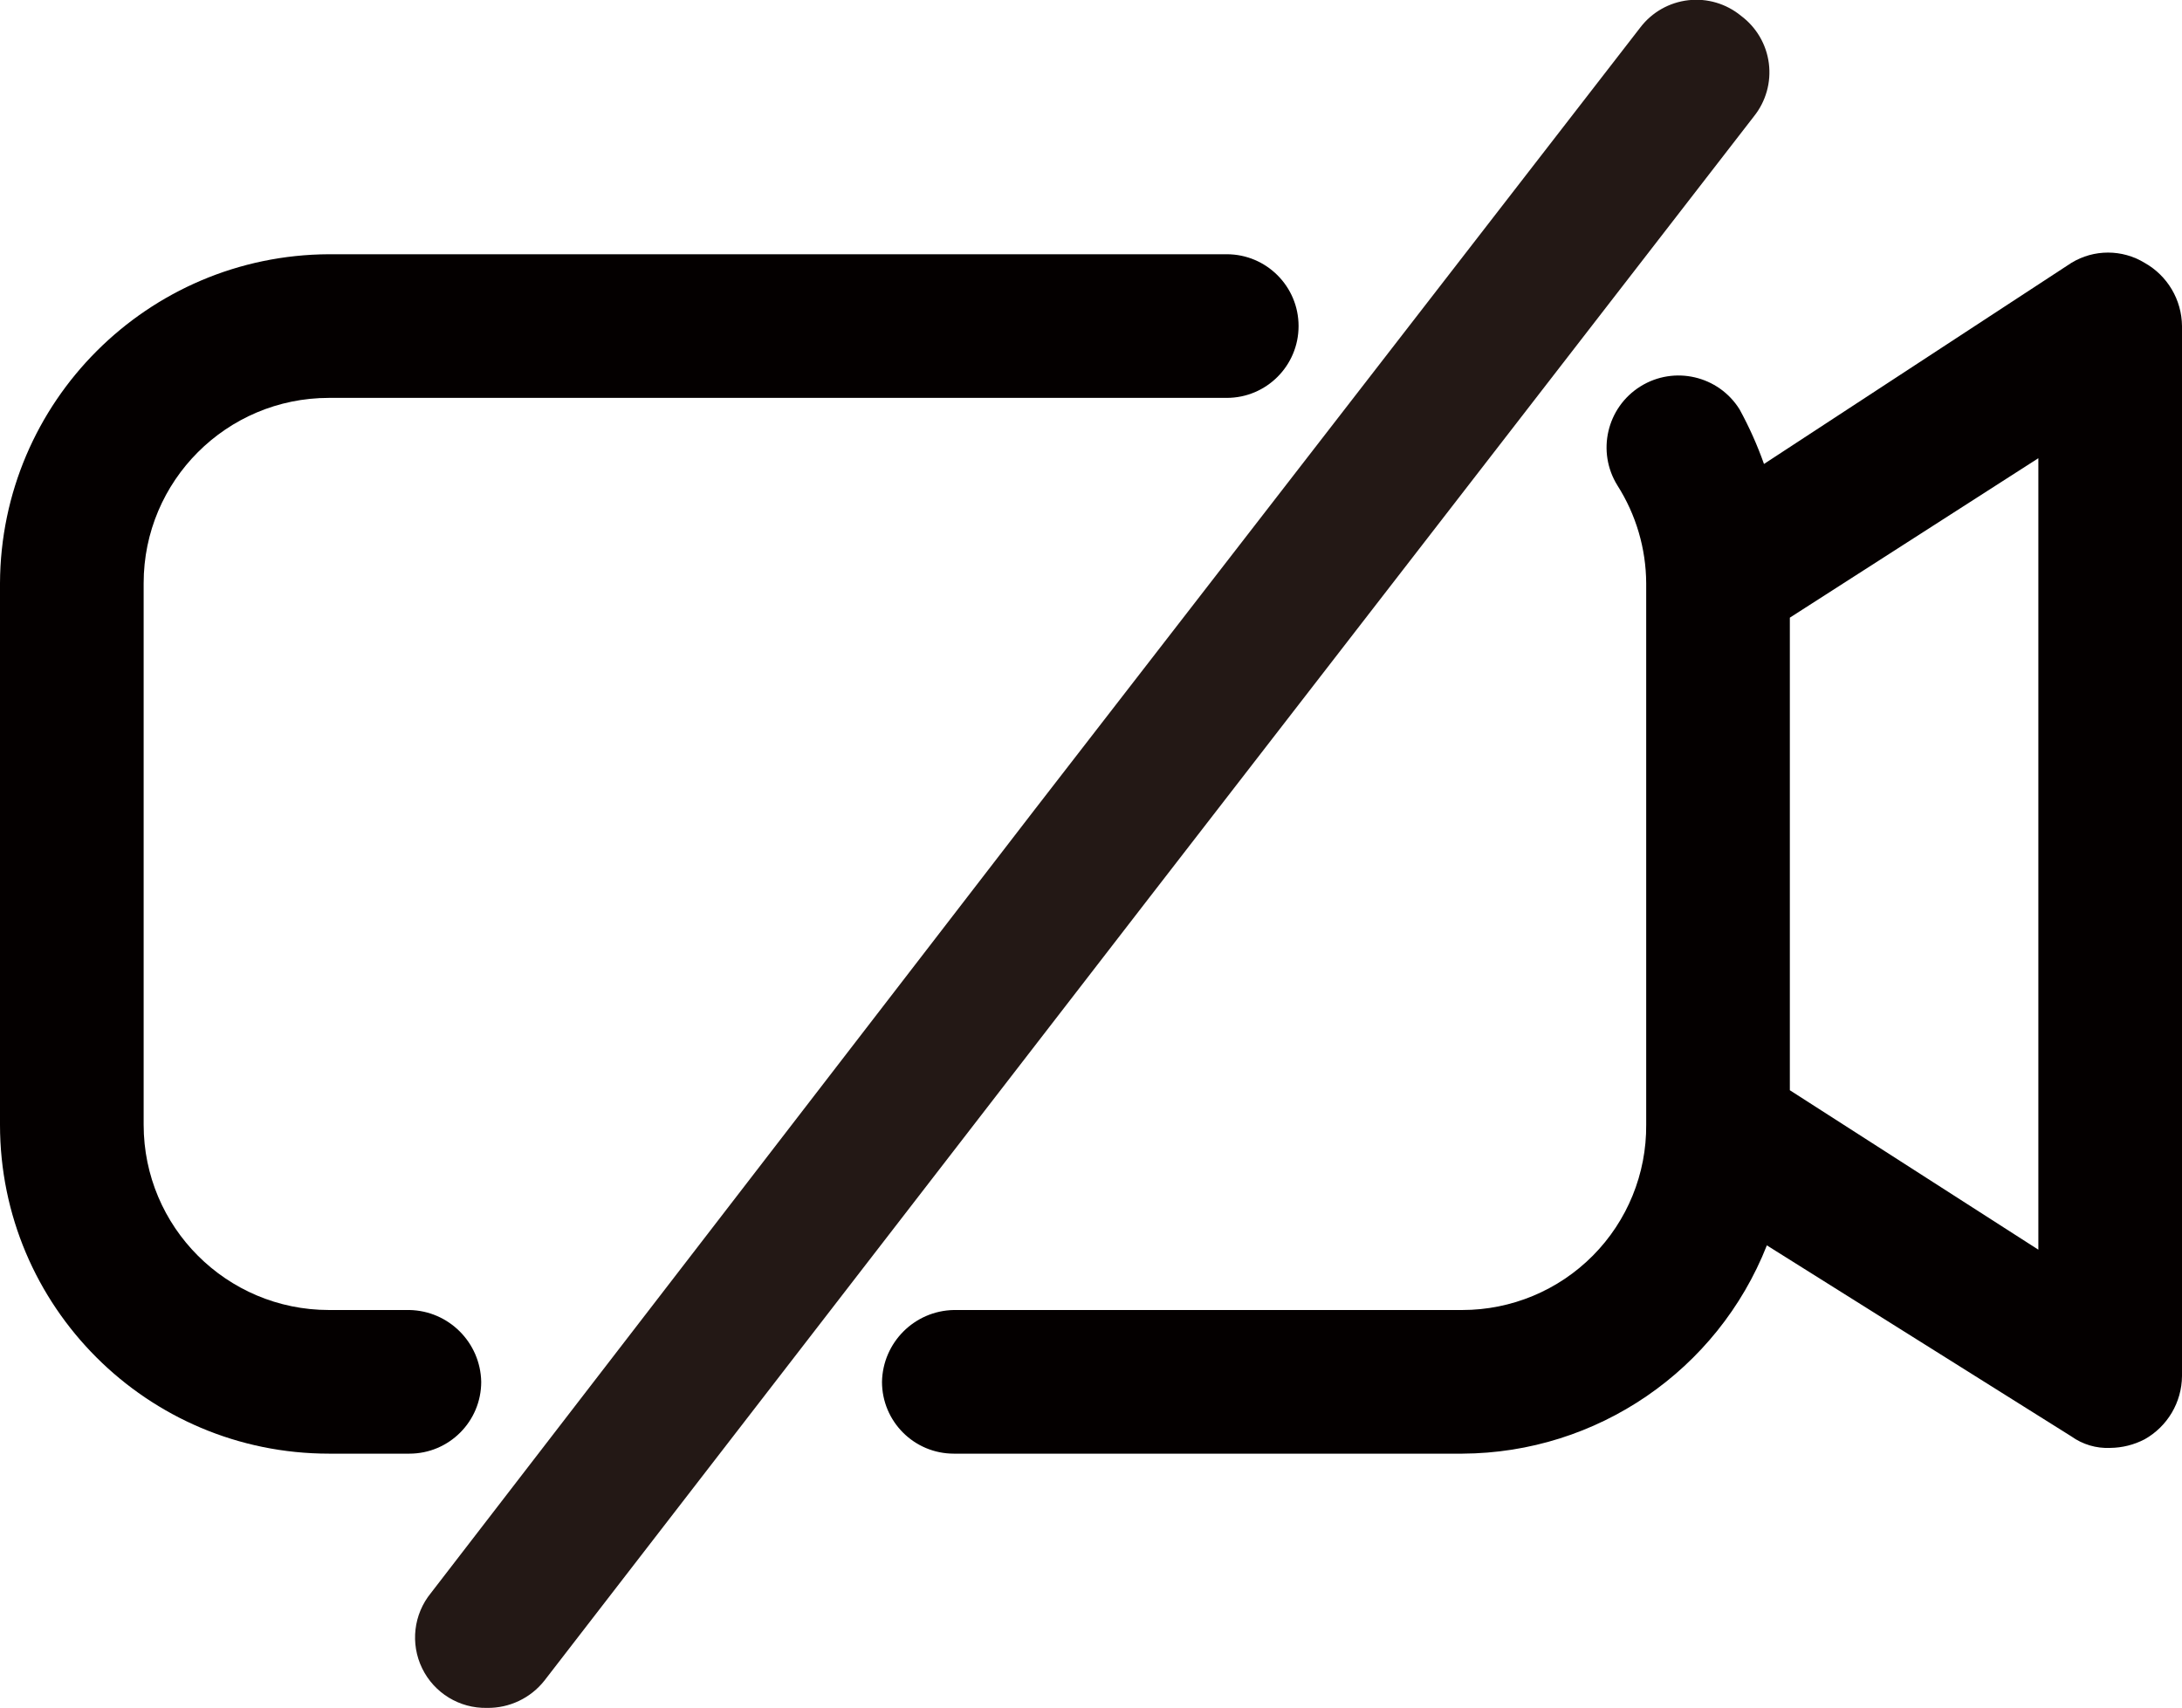
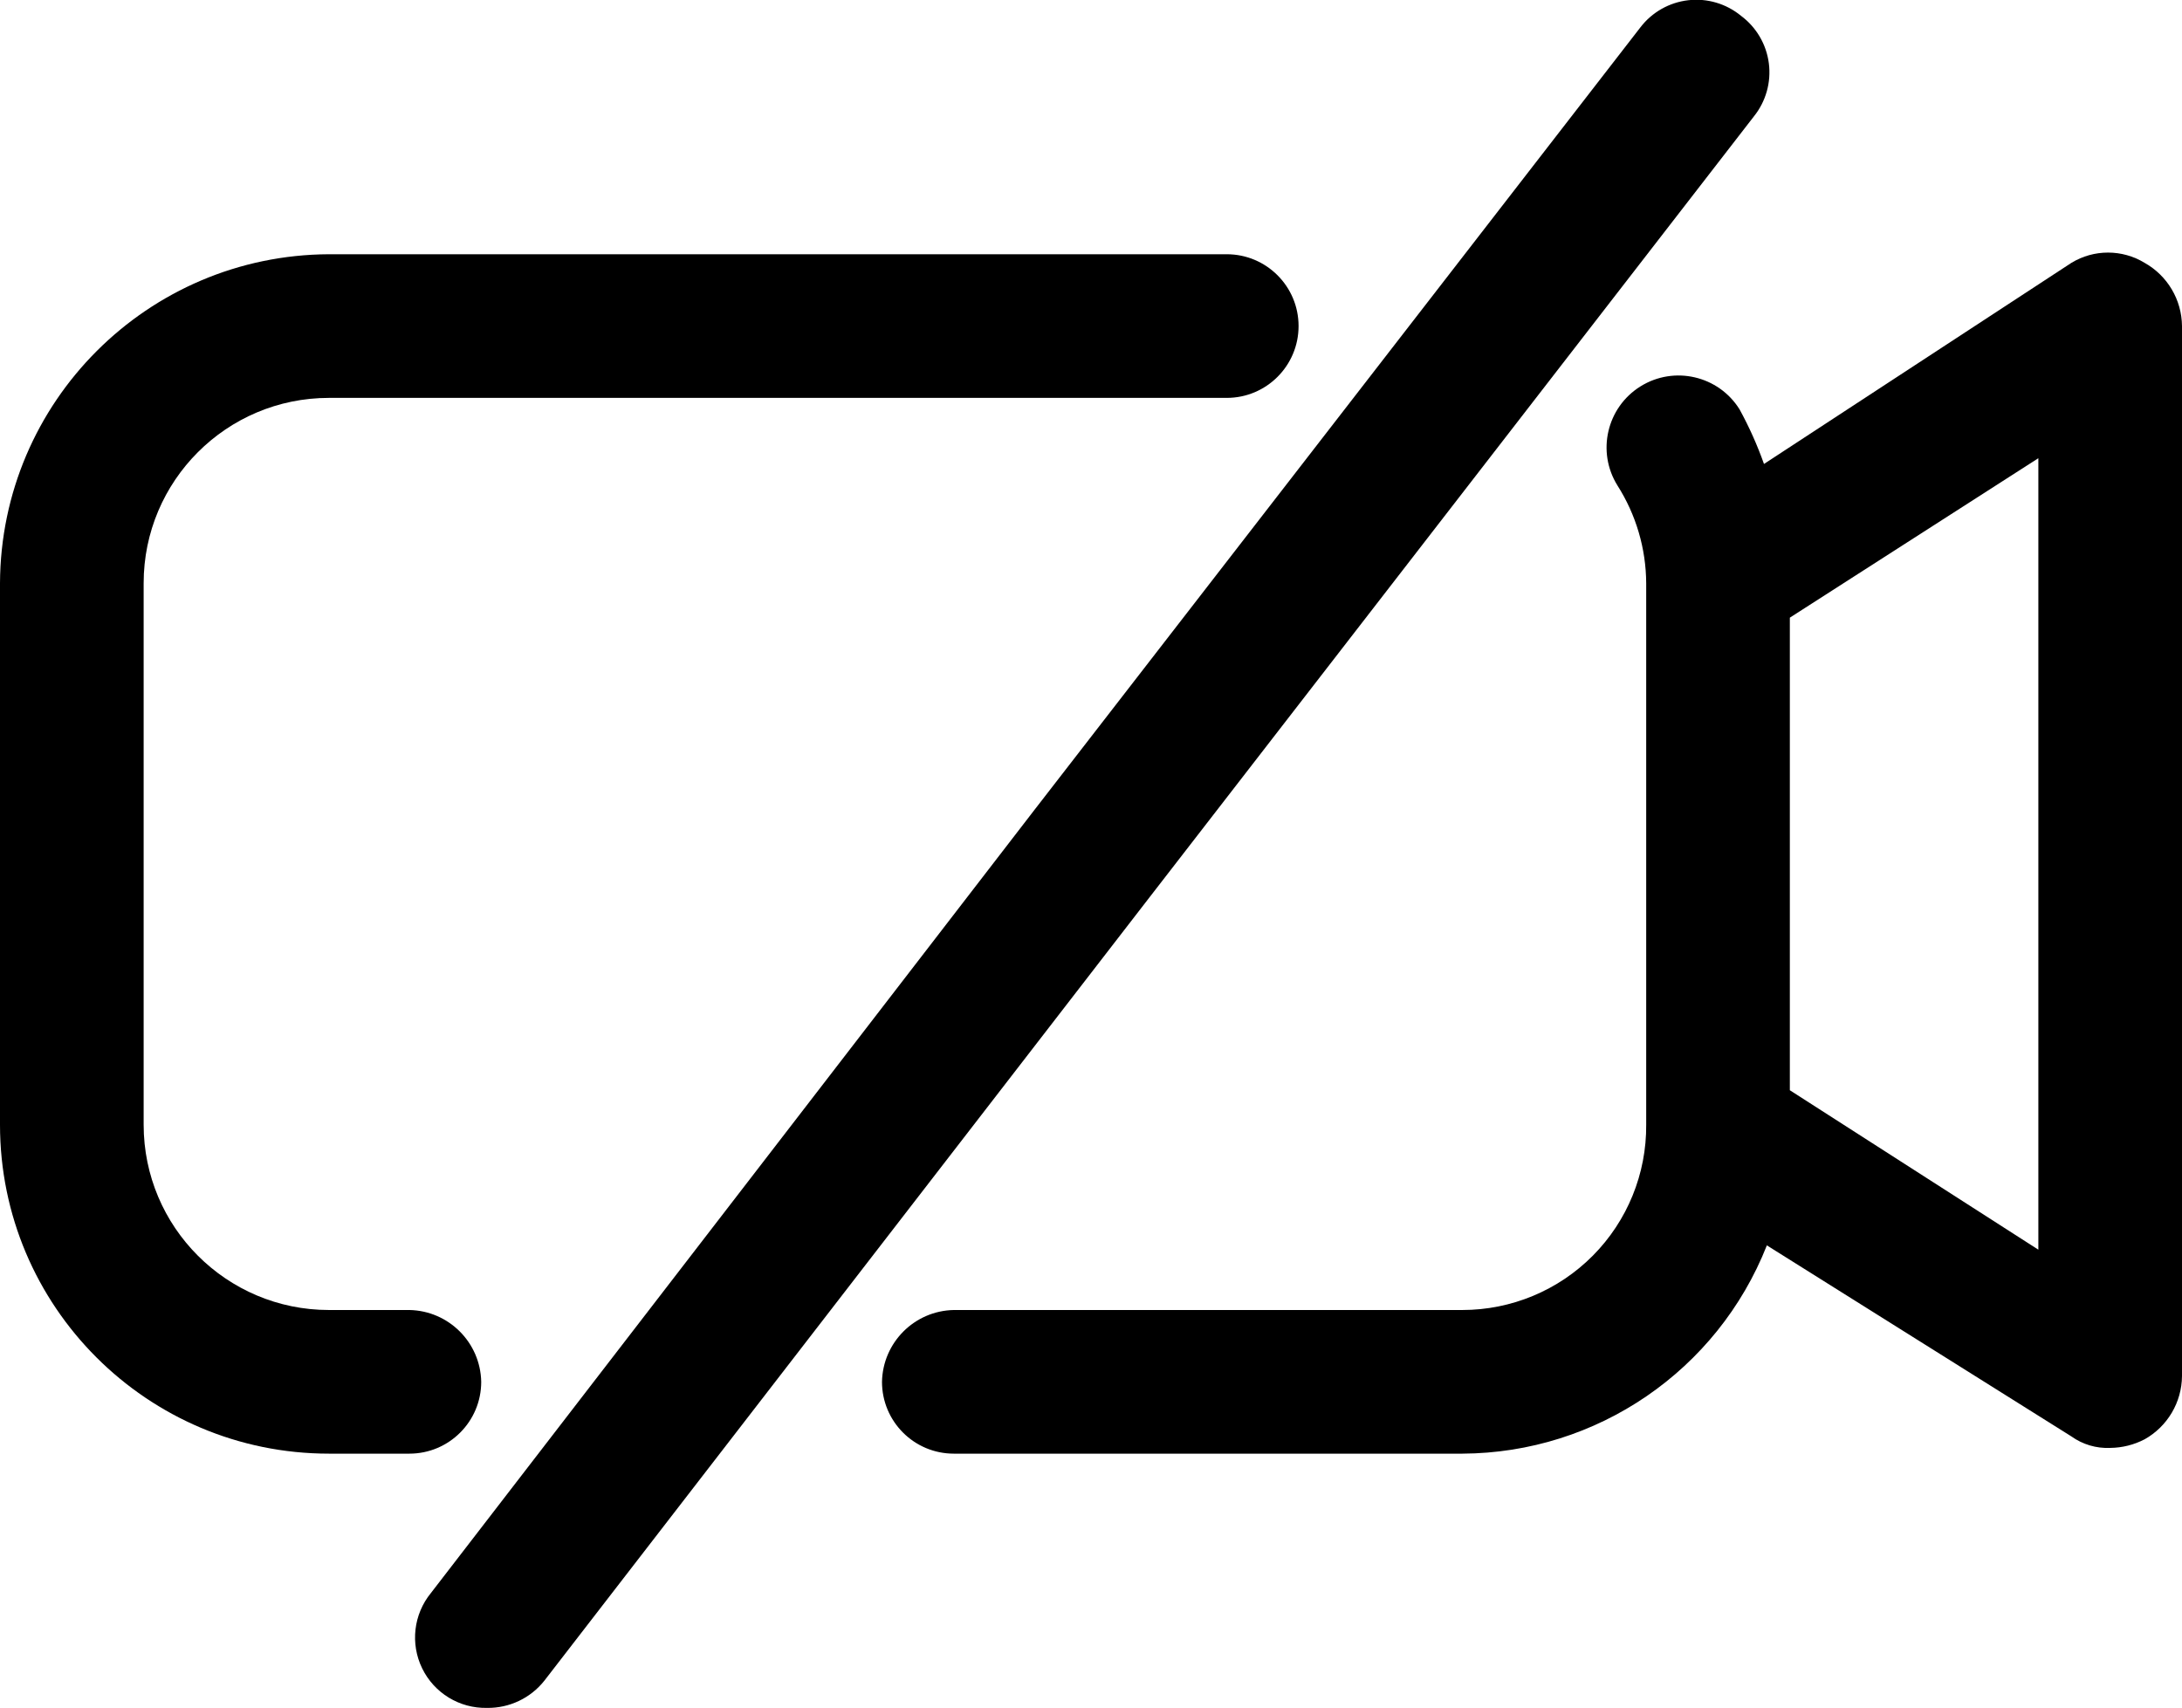
<svg xmlns="http://www.w3.org/2000/svg" viewBox="0 0 15.19 11.89">
-   <defs>
-     <style>.cls-1{fill:#231815;}.cls-2{fill:#040000;}</style>
-   </defs>
  <g id="圖層_2" data-name="圖層 2">
    <g id="圖層_1-2" data-name="圖層 1">
      <path class="cls-1" d="M12.12.11a.49.49,0,0,0-.7.08L7.2,5.64,3,11.09a.49.49,0,0,0,.39.8.5.5,0,0,0,.4-.19L8,6.25,12.21.81A.49.49,0,0,0,12.12.11Z" />
      <path class="cls-2" d="M2.85,9.12H2.29A1.29,1.29,0,0,1,1,7.83V4.06A1.29,1.29,0,0,1,2.29,2.77H8.54a.5.5,0,0,0,.5-.5.5.5,0,0,0-.5-.5H2.29A2.3,2.3,0,0,0,0,4.06V7.83a2.29,2.29,0,0,0,2.29,2.29h.56a.5.5,0,0,0,.5-.5A.51.51,0,0,0,2.85,9.12Z" />
      <path class="cls-2" d="M14.93,1.83a.49.49,0,0,0-.51,0L12.28,3.23a2.59,2.59,0,0,0-.17-.38.5.5,0,0,0-.85.53,1.28,1.28,0,0,1,.2.68V7.83a1.28,1.28,0,0,1-1.28,1.29H6.64a.51.51,0,0,0-.5.5.5.5,0,0,0,.5.5h3.54A2.29,2.29,0,0,0,12.3,8.67L14.42,10a.43.43,0,0,0,.27.08.53.53,0,0,0,.24-.06.51.51,0,0,0,.26-.44V2.27A.51.51,0,0,0,14.93,1.83ZM14.19,8.7,12.46,7.59V4.3l1.73-1.11Z" />
    </g>
  </g>
</svg>
